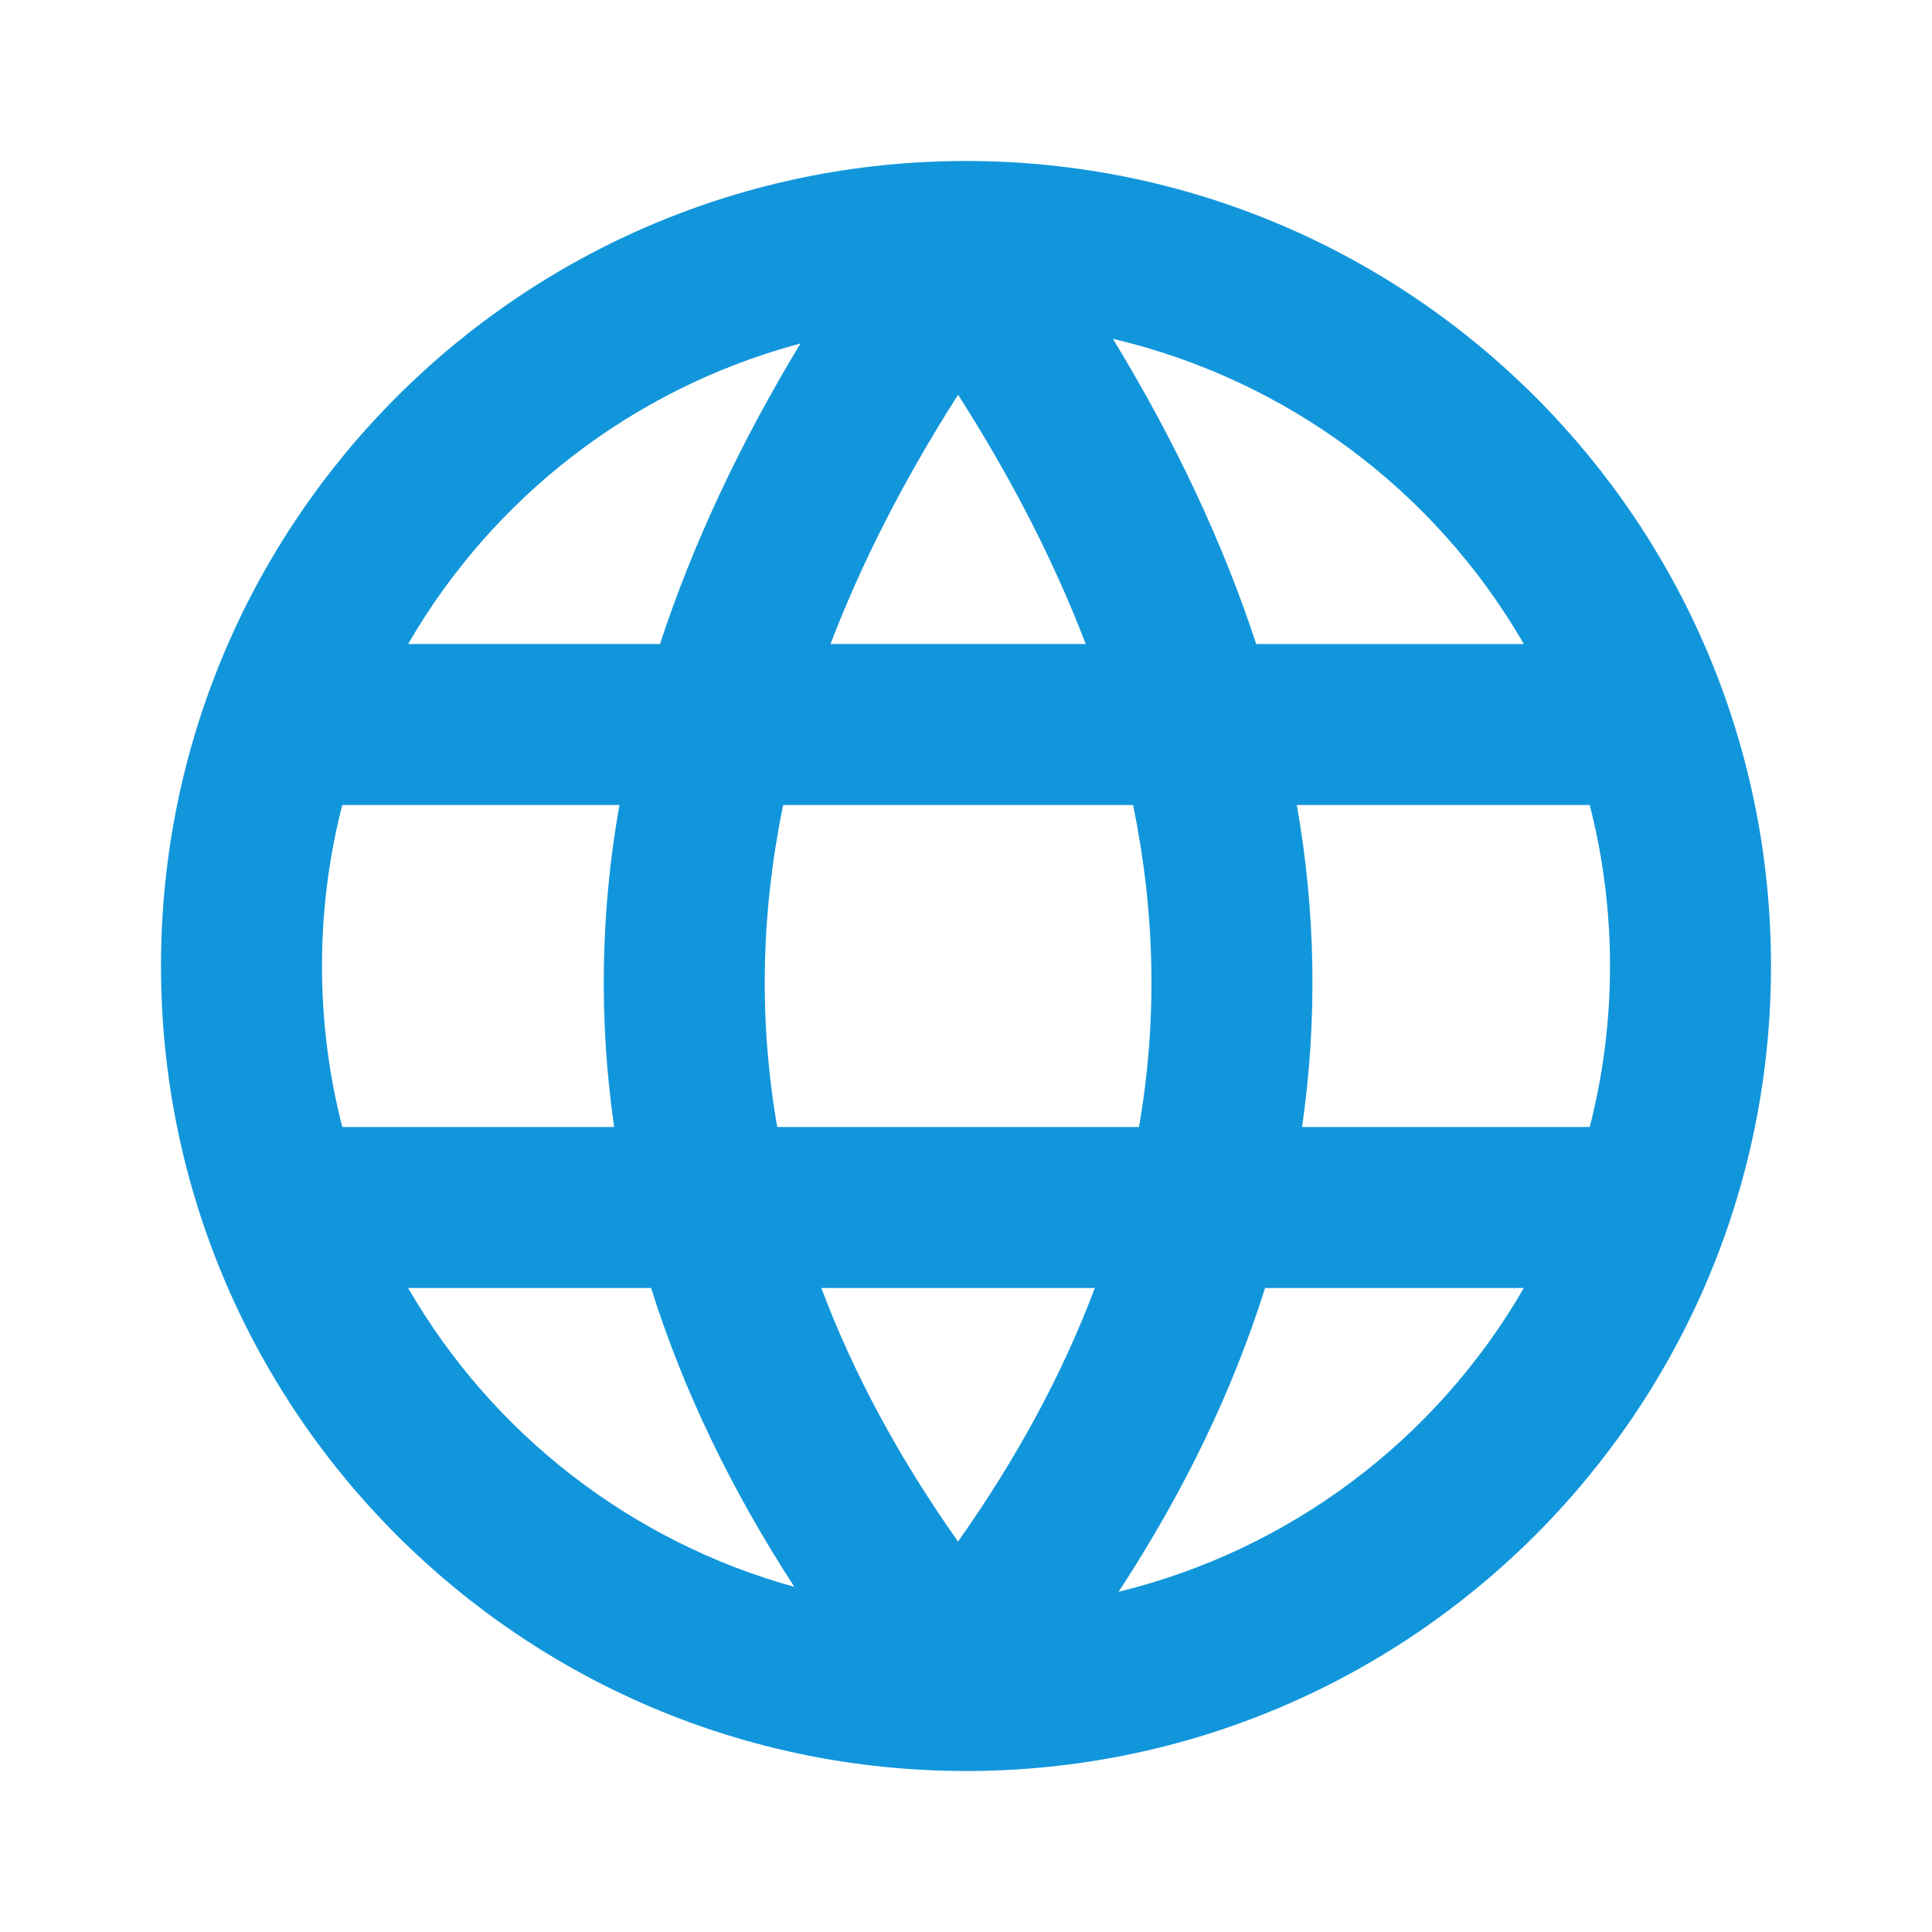
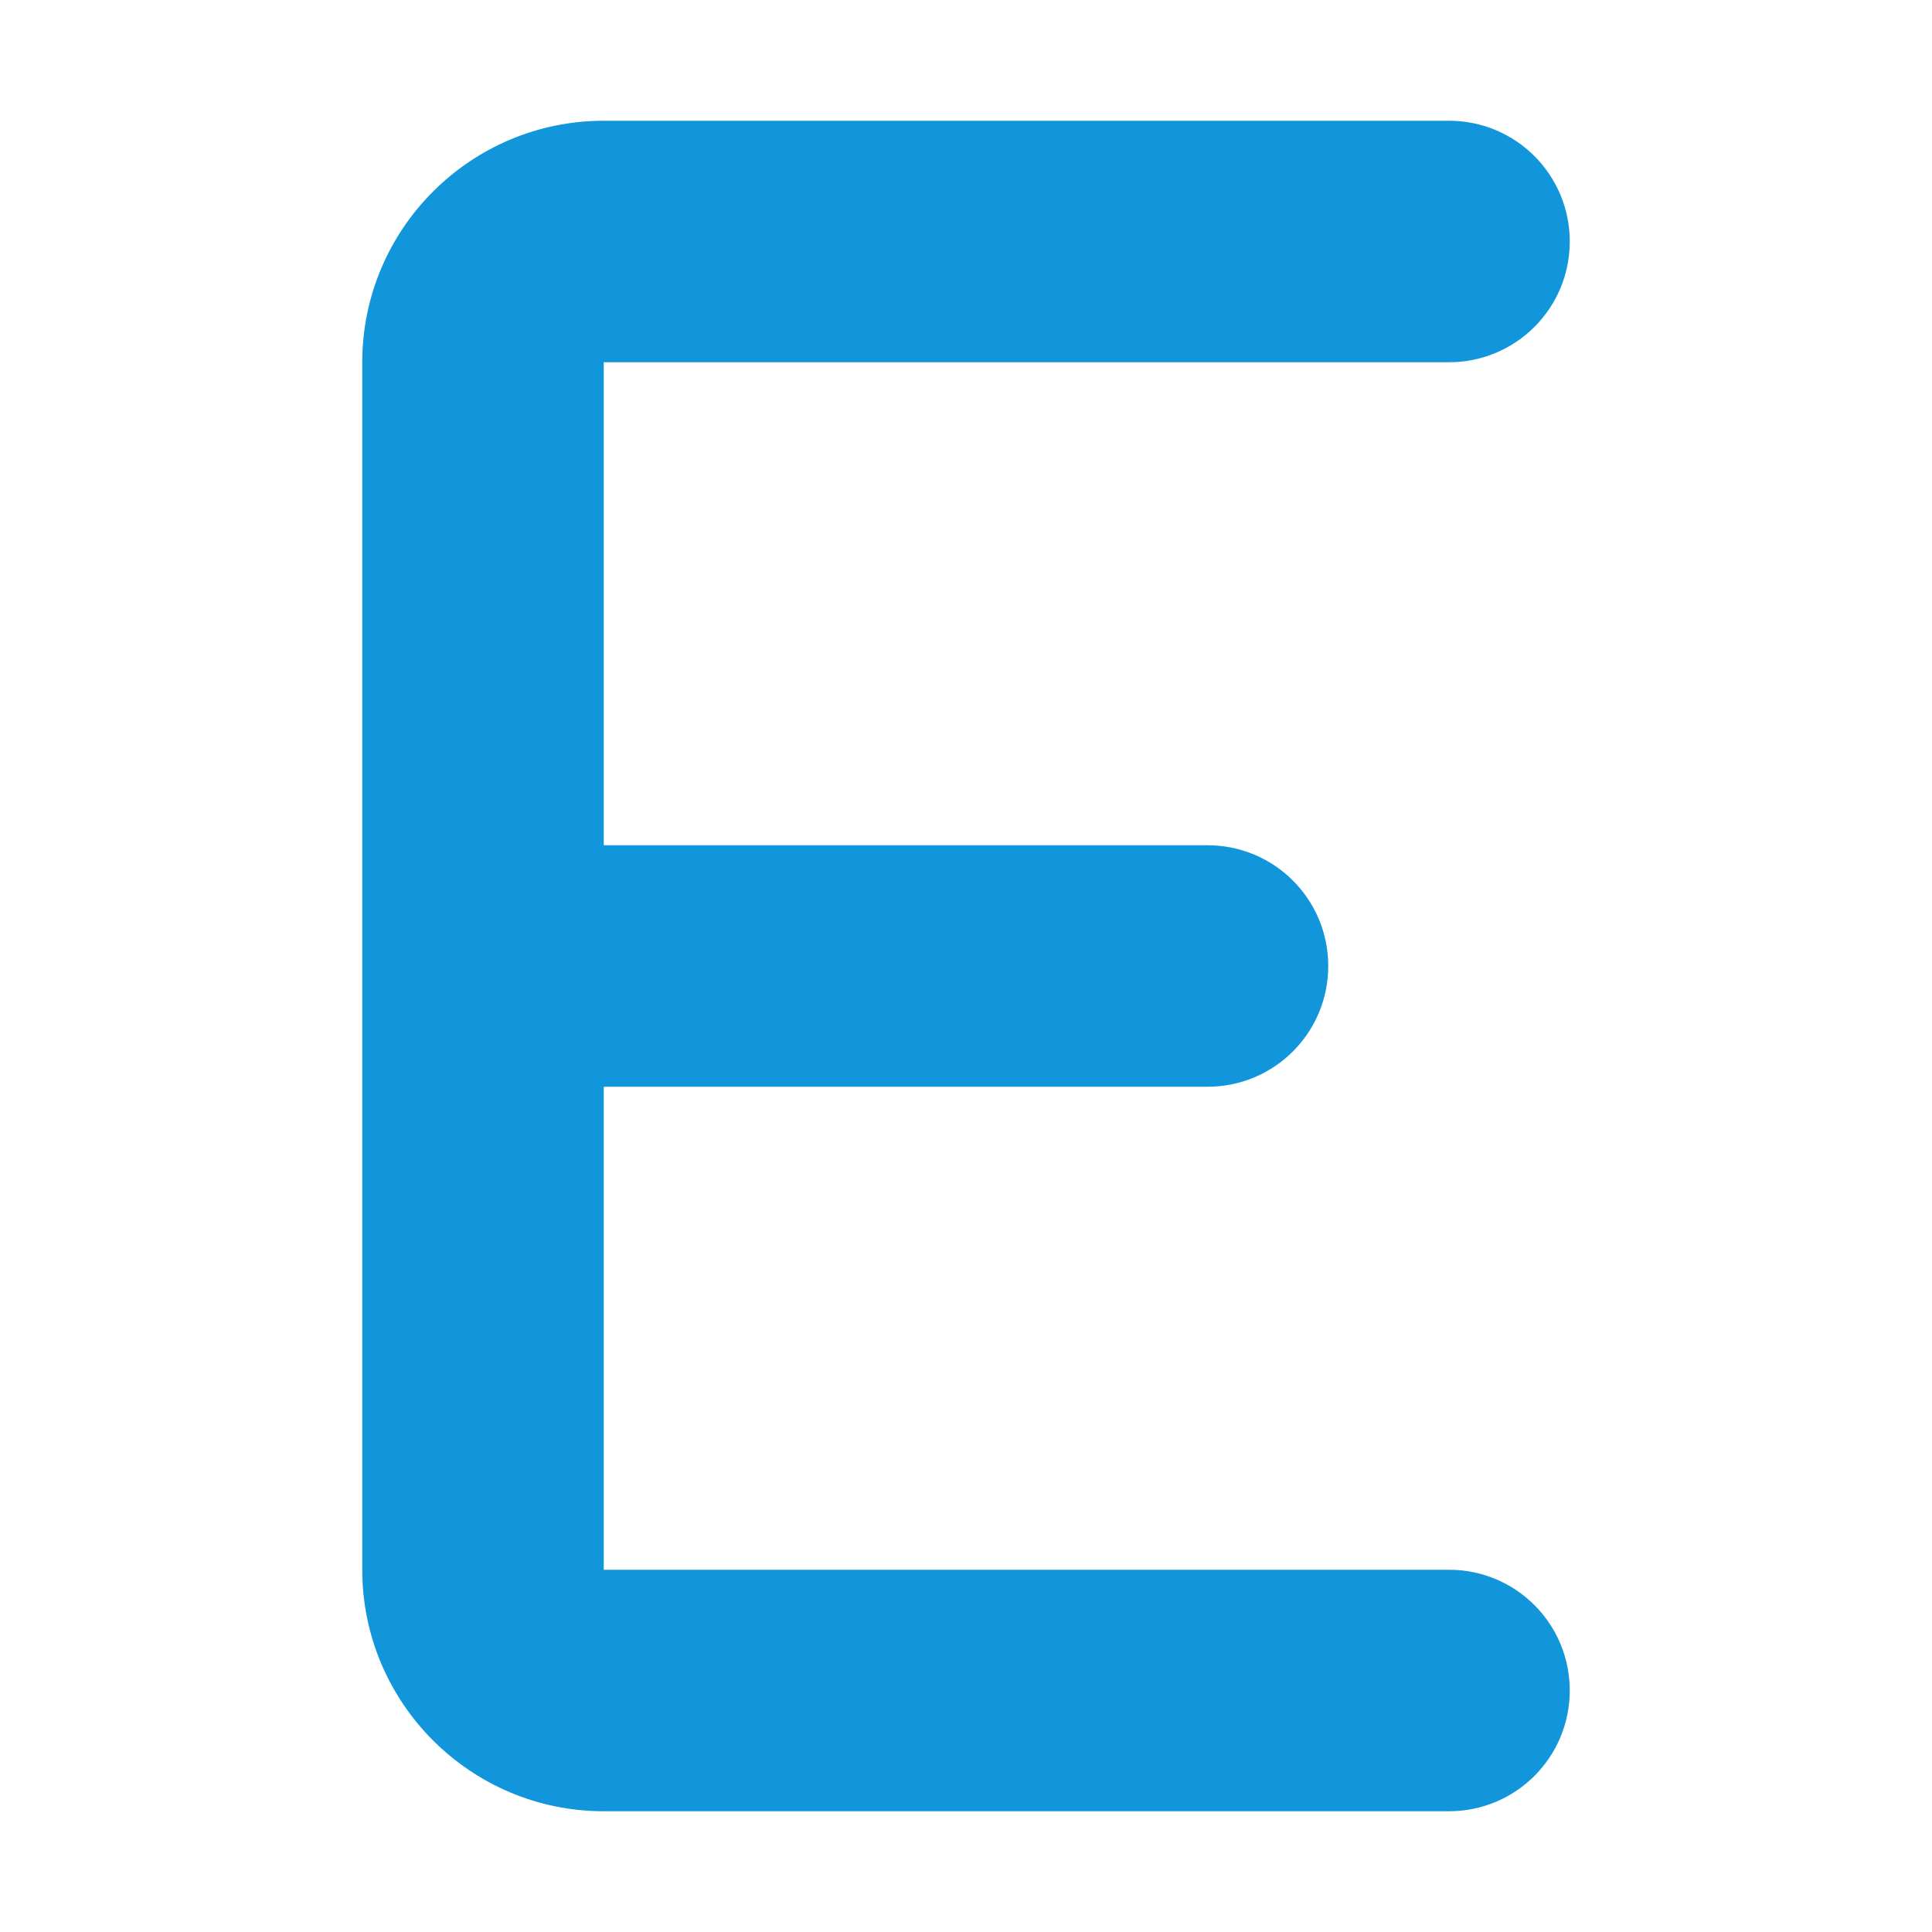
- <svg xmlns="http://www.w3.org/2000/svg" t="1766558662147" class="icon" viewBox="0 0 1024 1024" version="1.1" p-id="12504" width="48" height="48">
-   <path d="M512 85.333c235.648 0 426.667 191.019 426.667 426.667s-191.019 426.667-426.667 426.667S85.333 747.648 85.333 512 276.352 85.333 512 85.333z m295.68 597.333H670.507c-17.109 54.4-42.987 108.117-77.632 161.024A341.931 341.931 0 0 0 807.68 682.667z m-462.571 0H216.32a342.101 342.101 0 0 0 204.715 158.421c-33.813-52.053-59.115-104.896-75.947-158.4zM580.267 682.667h-144.939c16.96 45.227 41.109 89.984 72.448 134.4 31.36-44.416 55.531-89.173 72.491-134.4zM328.32 426.667H181.419A341.952 341.952 0 0 0 170.667 512c0 29.461 3.733 58.069 10.752 85.333h144.085a536.32 536.32 0 0 1 2.816-170.667z m514.261 0h-155.264a536.32 536.32 0 0 1 2.816 170.667h152.448c7.019-27.264 10.752-55.872 10.752-85.333 0-29.44-3.733-58.048-10.752-85.333z m-242.027 0h-185.472c-11.861 57.771-12.885 114.603-3.136 170.667h191.744c9.749-56.064 8.725-112.896-3.136-170.667zM424.277 182.037l-3.008 0.832A342.101 342.101 0 0 0 216.32 341.333h133.483c17.301-52.693 42.133-105.835 74.475-159.296z m165.547-2.453l0.256 0.363c32.96 54.165 58.219 107.989 75.733 161.408h141.867a341.909 341.909 0 0 0-217.835-161.771z m-81.984 29.653l-1.131 1.707c-27.947 44.053-50.133 87.488-66.517 130.389h135.253c-16.597-43.456-39.125-87.467-67.627-132.096z" fill="#1296db" p-id="12505" />
+ <svg xmlns="http://www.w3.org/2000/svg" t="1773023131293" class="icon" viewBox="0 0 1024 1024" version="1.1" p-id="7072" width="32" height="32">
+   <path d="M320 64C249.4 64 192 121.4 192 192v640c0 70.6 57.4 128 128 128h448c35.4 0 64-28.6 64-64s-28.6-64-64-64H320V576h320c35.4 0 64-28.6 64-64s-28.6-64-64-64H320V192h448c35.4 0 64-28.6 64-64s-28.6-64-64-64H320z" p-id="7073" fill="#1296db" />
</svg>
